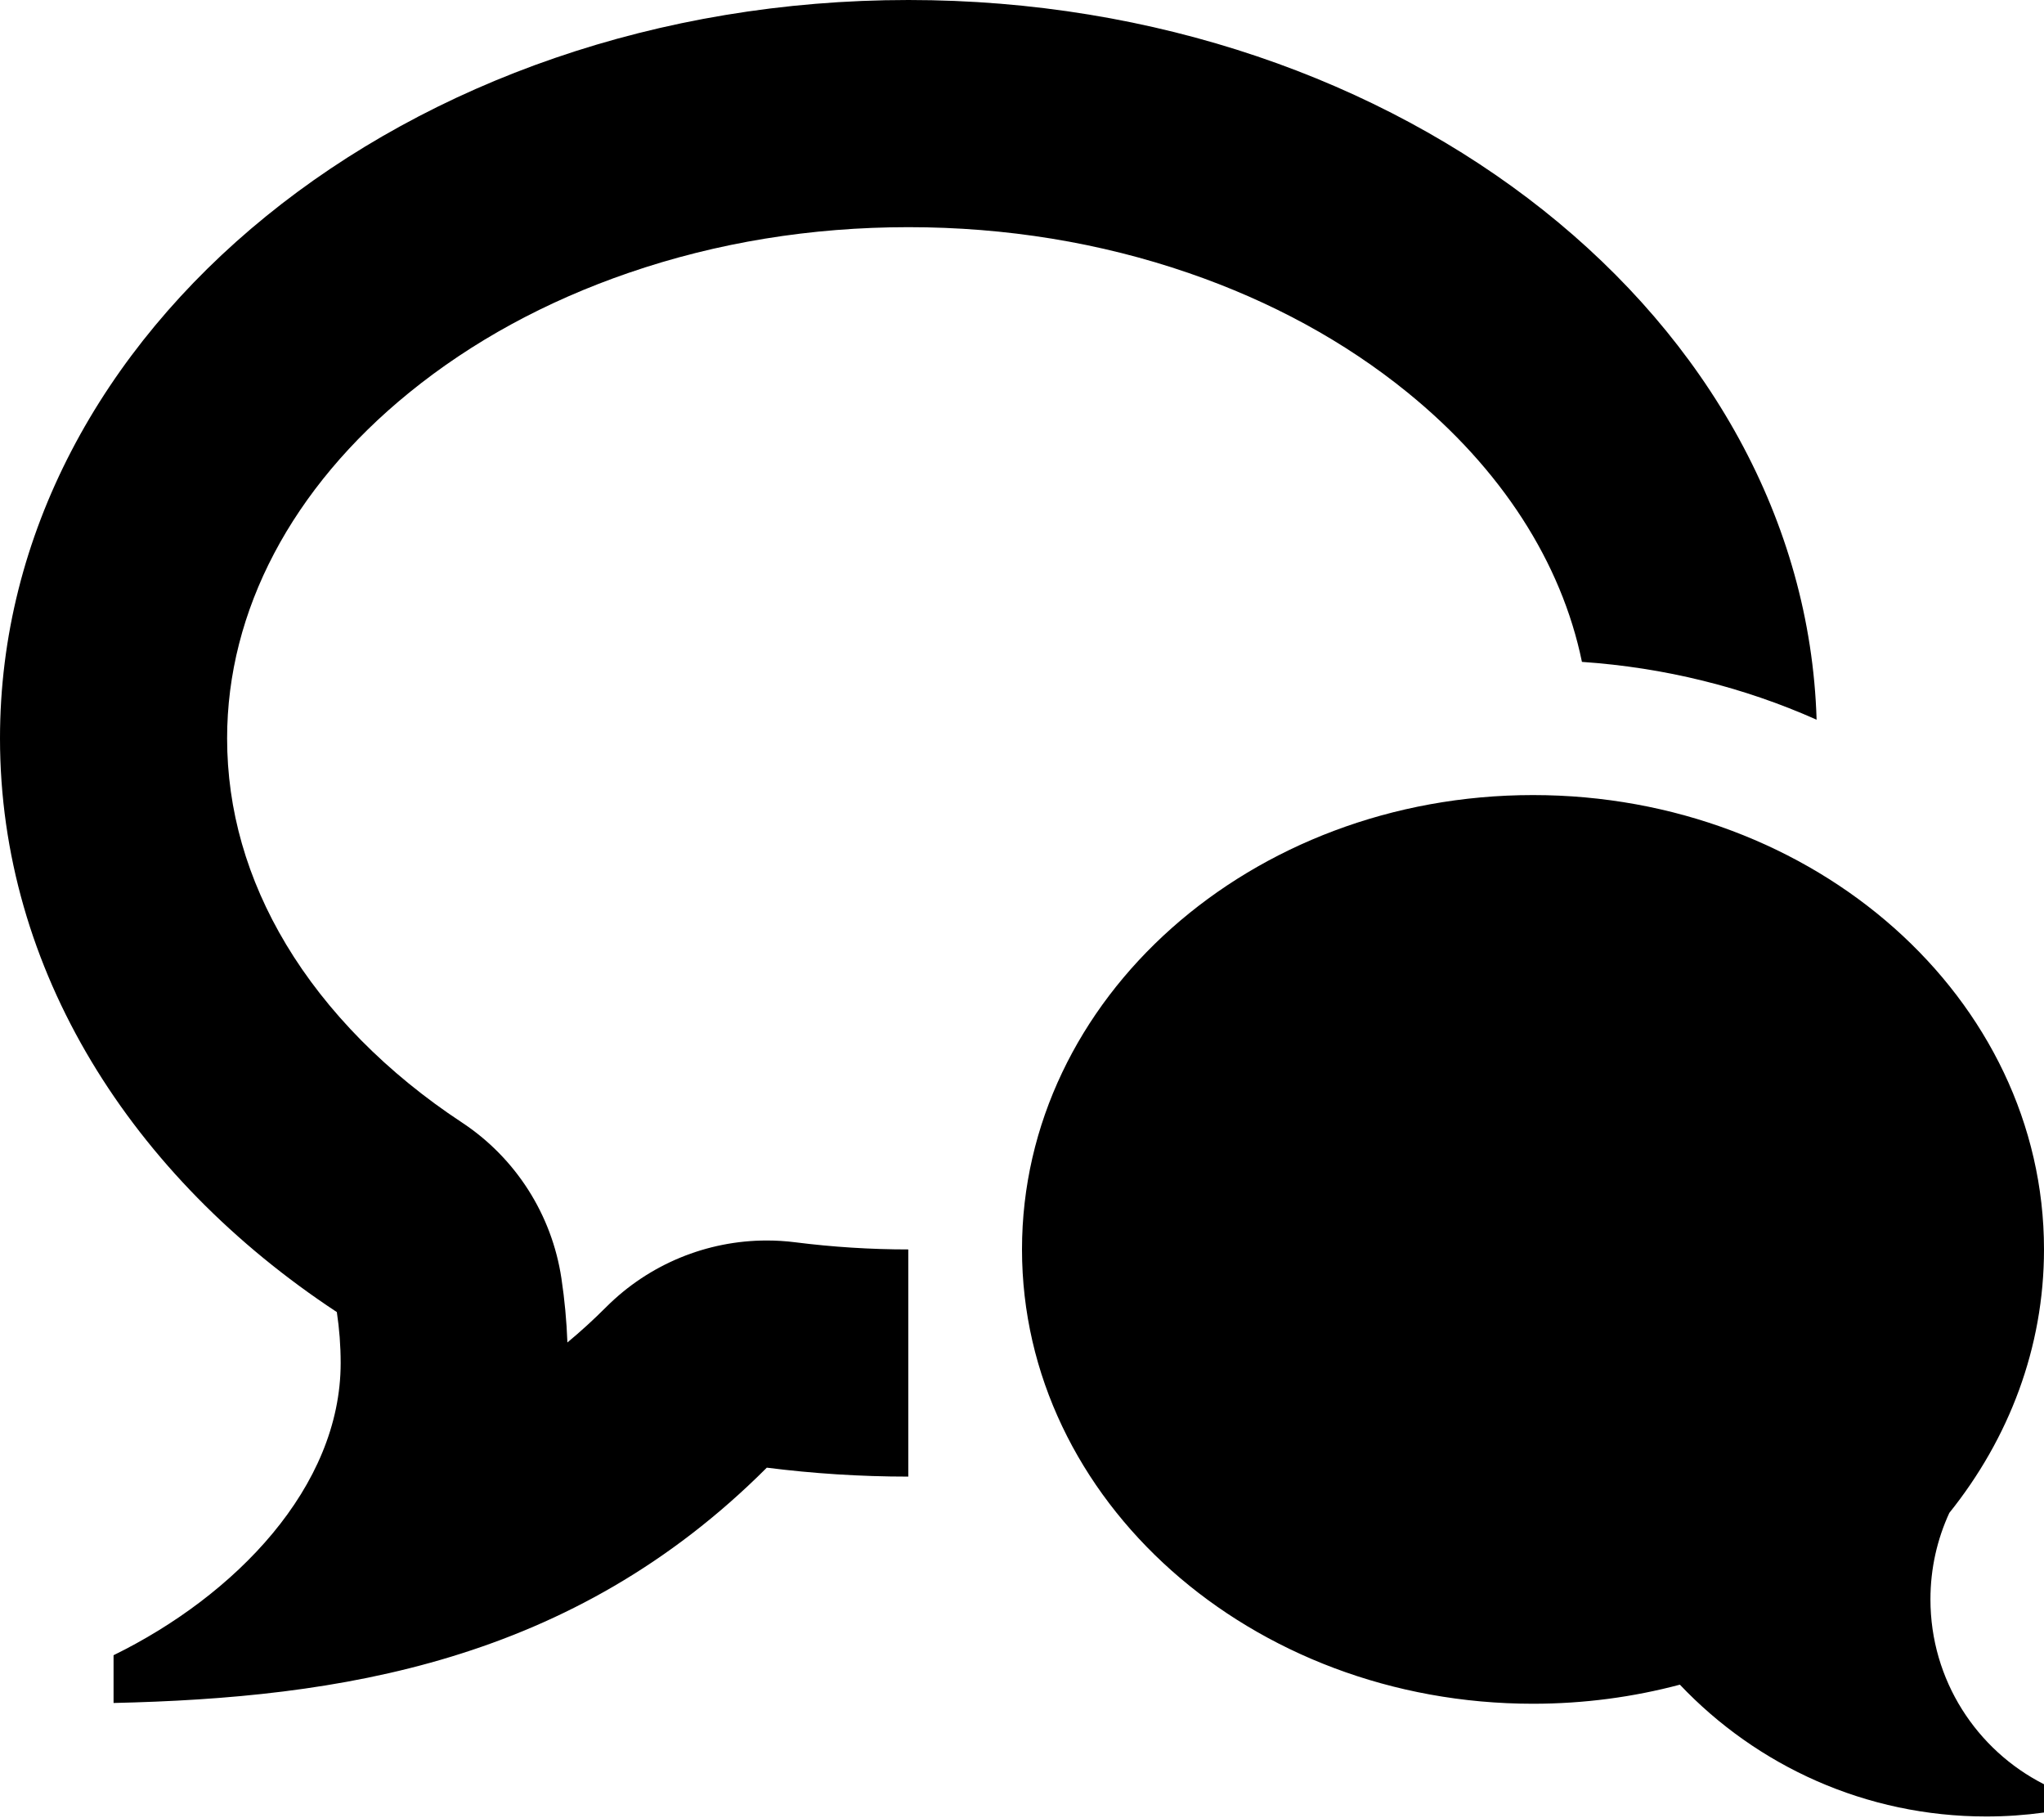
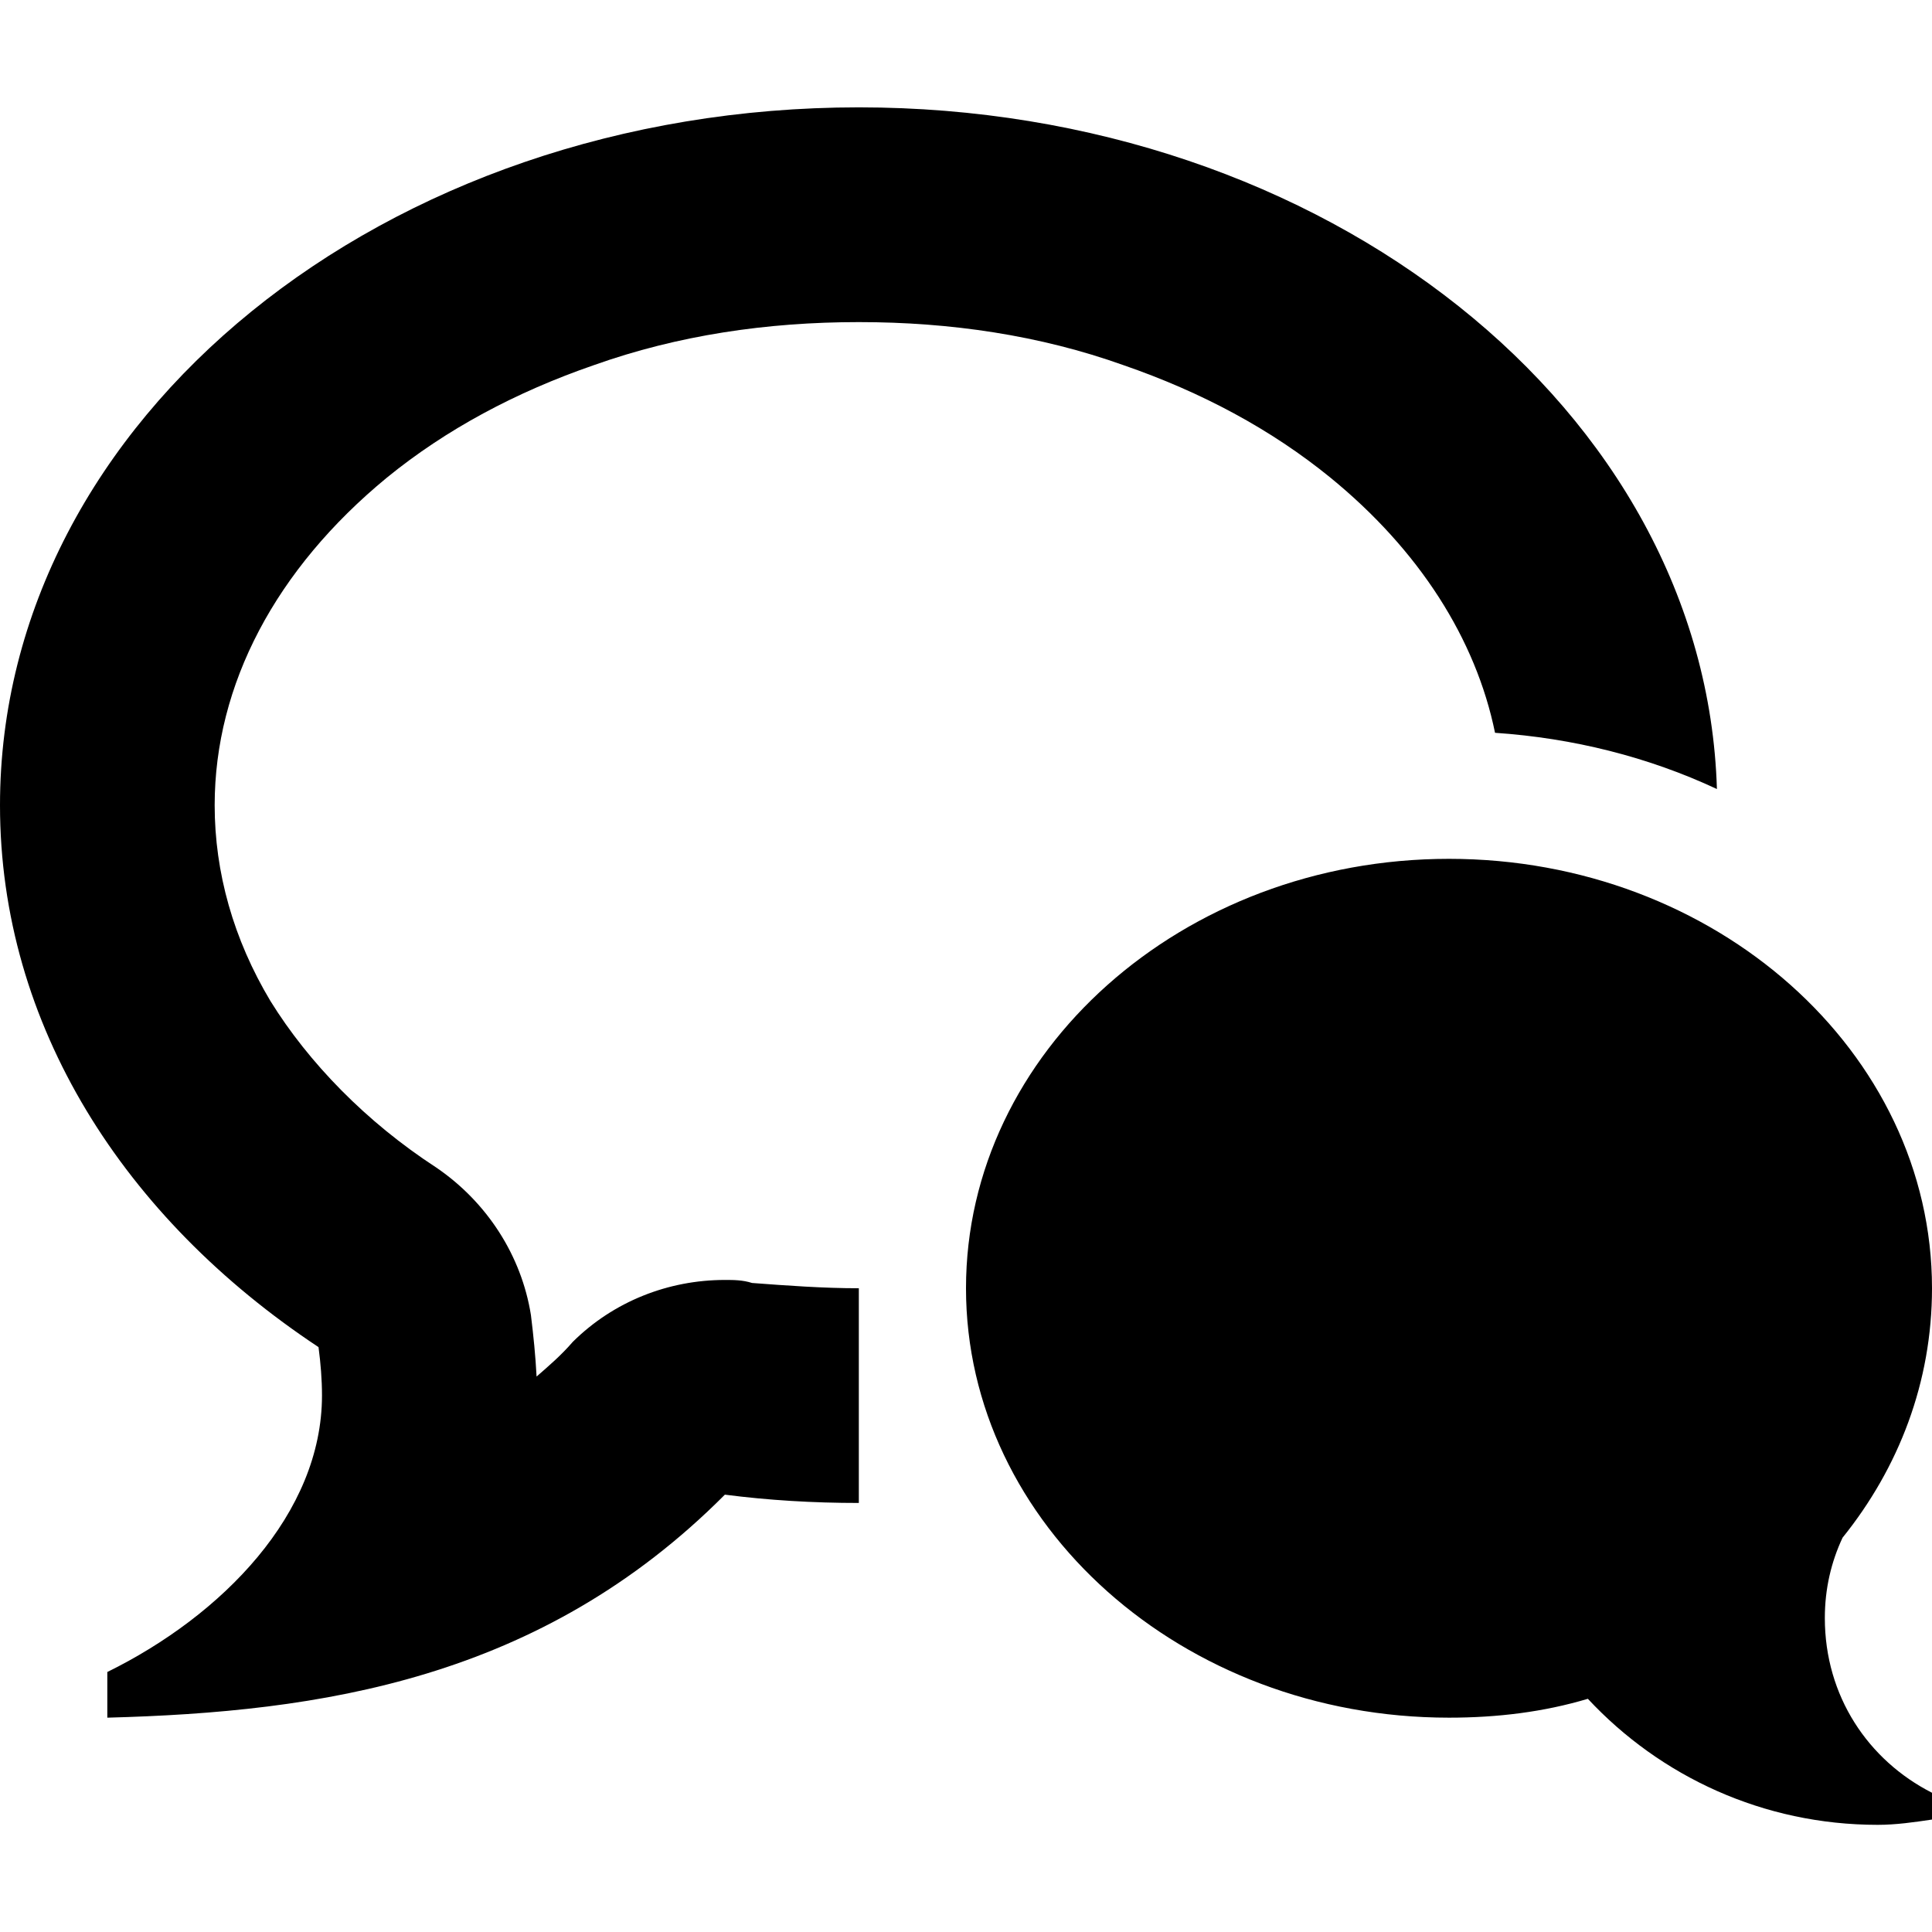
- <svg xmlns="http://www.w3.org/2000/svg" version="1.1" width="72" height="64" viewBox="0 0 72 64">
-   <path d="M68 56.323c0 2.844 1.627 5.307 4 6.511v0.996c-0.664 0.091-1.342 0.139-2.031 0.139-4.251 0-8.084-1.783-10.795-4.642-1.639 0.436-3.375 0.672-5.174 0.672-9.941 0-18-7.163-18-16s8.059-16 18-16c9.941 0 18 7.163 18 16 0 3.459-1.235 6.662-3.335 9.279-0.427 0.926-0.665 1.957-0.665 3.044zM14.417 13.824c-4.138 3.362-6.417 7.687-6.417 12.176 0 2.519 0.699 4.961 2.078 7.259 1.422 2.37 3.561 4.537 6.187 6.266 1.897 1.249 3.174 3.247 3.511 5.493 0.113 0.749 0.183 1.505 0.211 2.258 0.467-0.387 0.922-0.803 1.367-1.248 1.51-1.51 3.549-2.343 5.656-2.343 0.335 0 0.673 0.021 1.010 0.064 1.309 0.166 2.646 0.251 3.975 0.251v8c-1.695-0-3.36-0.109-4.984-0.315-6.874 6.874-15.078 8.106-23.011 8.287v-1.682c4.284-2.099 8-5.921 8-10.29 0-0.61-0.047-1.208-0.135-1.794-7.237-4.767-11.865-12.047-11.865-20.206 0-14.359 14.327-26 32-26 17.404 0 31.562 11.288 31.99 25.345-2.569-1.145-5.365-1.839-8.266-2.036-0.721-3.504-2.838-6.801-6.141-9.485-2.208-1.794-4.807-3.212-7.727-4.215-3.107-1.067-6.422-1.609-9.856-1.609s-6.749 0.541-9.856 1.609c-2.919 1.003-5.519 2.421-7.727 4.215z" fill="#000000" />
+ <svg xmlns="http://www.w3.org/2000/svg" width="512" height="512" viewBox="0 0 512 512">
+   <path d="M483.6 428.8c0 20.7 11.5 37.7 28.4 46.3v7.1c-4.7.7-9.5 1.4-14.4 1.4-30.3 0-57.6-12.8-76.8-33.4-11.7 3.5-24 5-36.8 5-70.7 0-128-51.2-128-113.8 0-62.6 57.3-113.8 128-113.8s128 51.2 128 113.8c0 24.9-8.8 47.6-23.7 66.1-3 6.4-4.7 13.5-4.7 21.3zM102.5 126.6c-29.4 24.2-45.61 54.8-45.61 86.8 0 17.8 4.97 35.5 14.79 51.9 10.1 16.3 25.32 32 43.92 44.1 13.5 9.2 22.6 23.4 25.1 39.1.7 5.7 1.2 10.7 1.5 16.3 3.2-2.8 6.5-5.6 9.6-9.2 10.8-10.7 25.3-16.4 40.3-16.4 2.3 0 4.7 0 7.2.8 9.3.7 18.8 1.4 28.3 1.4v56.9c-12.1 0-23.9-.7-35.5-2.2-48.9 49.1-107.26 57.6-163.66 59.1v-12.1c30.47-15 56.89-42 56.89-73.3 0-4.2-.35-8.5-.92-12.8C32.91 322.9 0 271.7 0 213.4 0 111 101.9 28.45 227.6 28.45 351.3 28.45 452 108.8 455 209.1c-18.2-8.5-38.1-13.5-58.8-14.9-5.1-24.9-20.1-48.4-43.6-67.6-15.7-12.8-34.2-22.7-54.9-29.84-22.1-7.9-45.8-11.4-70.1-11.4-24.4 0-48 3.5-70.2 11.4-20.7 7.14-39.2 17.04-54.9 29.84z" />
</svg>
